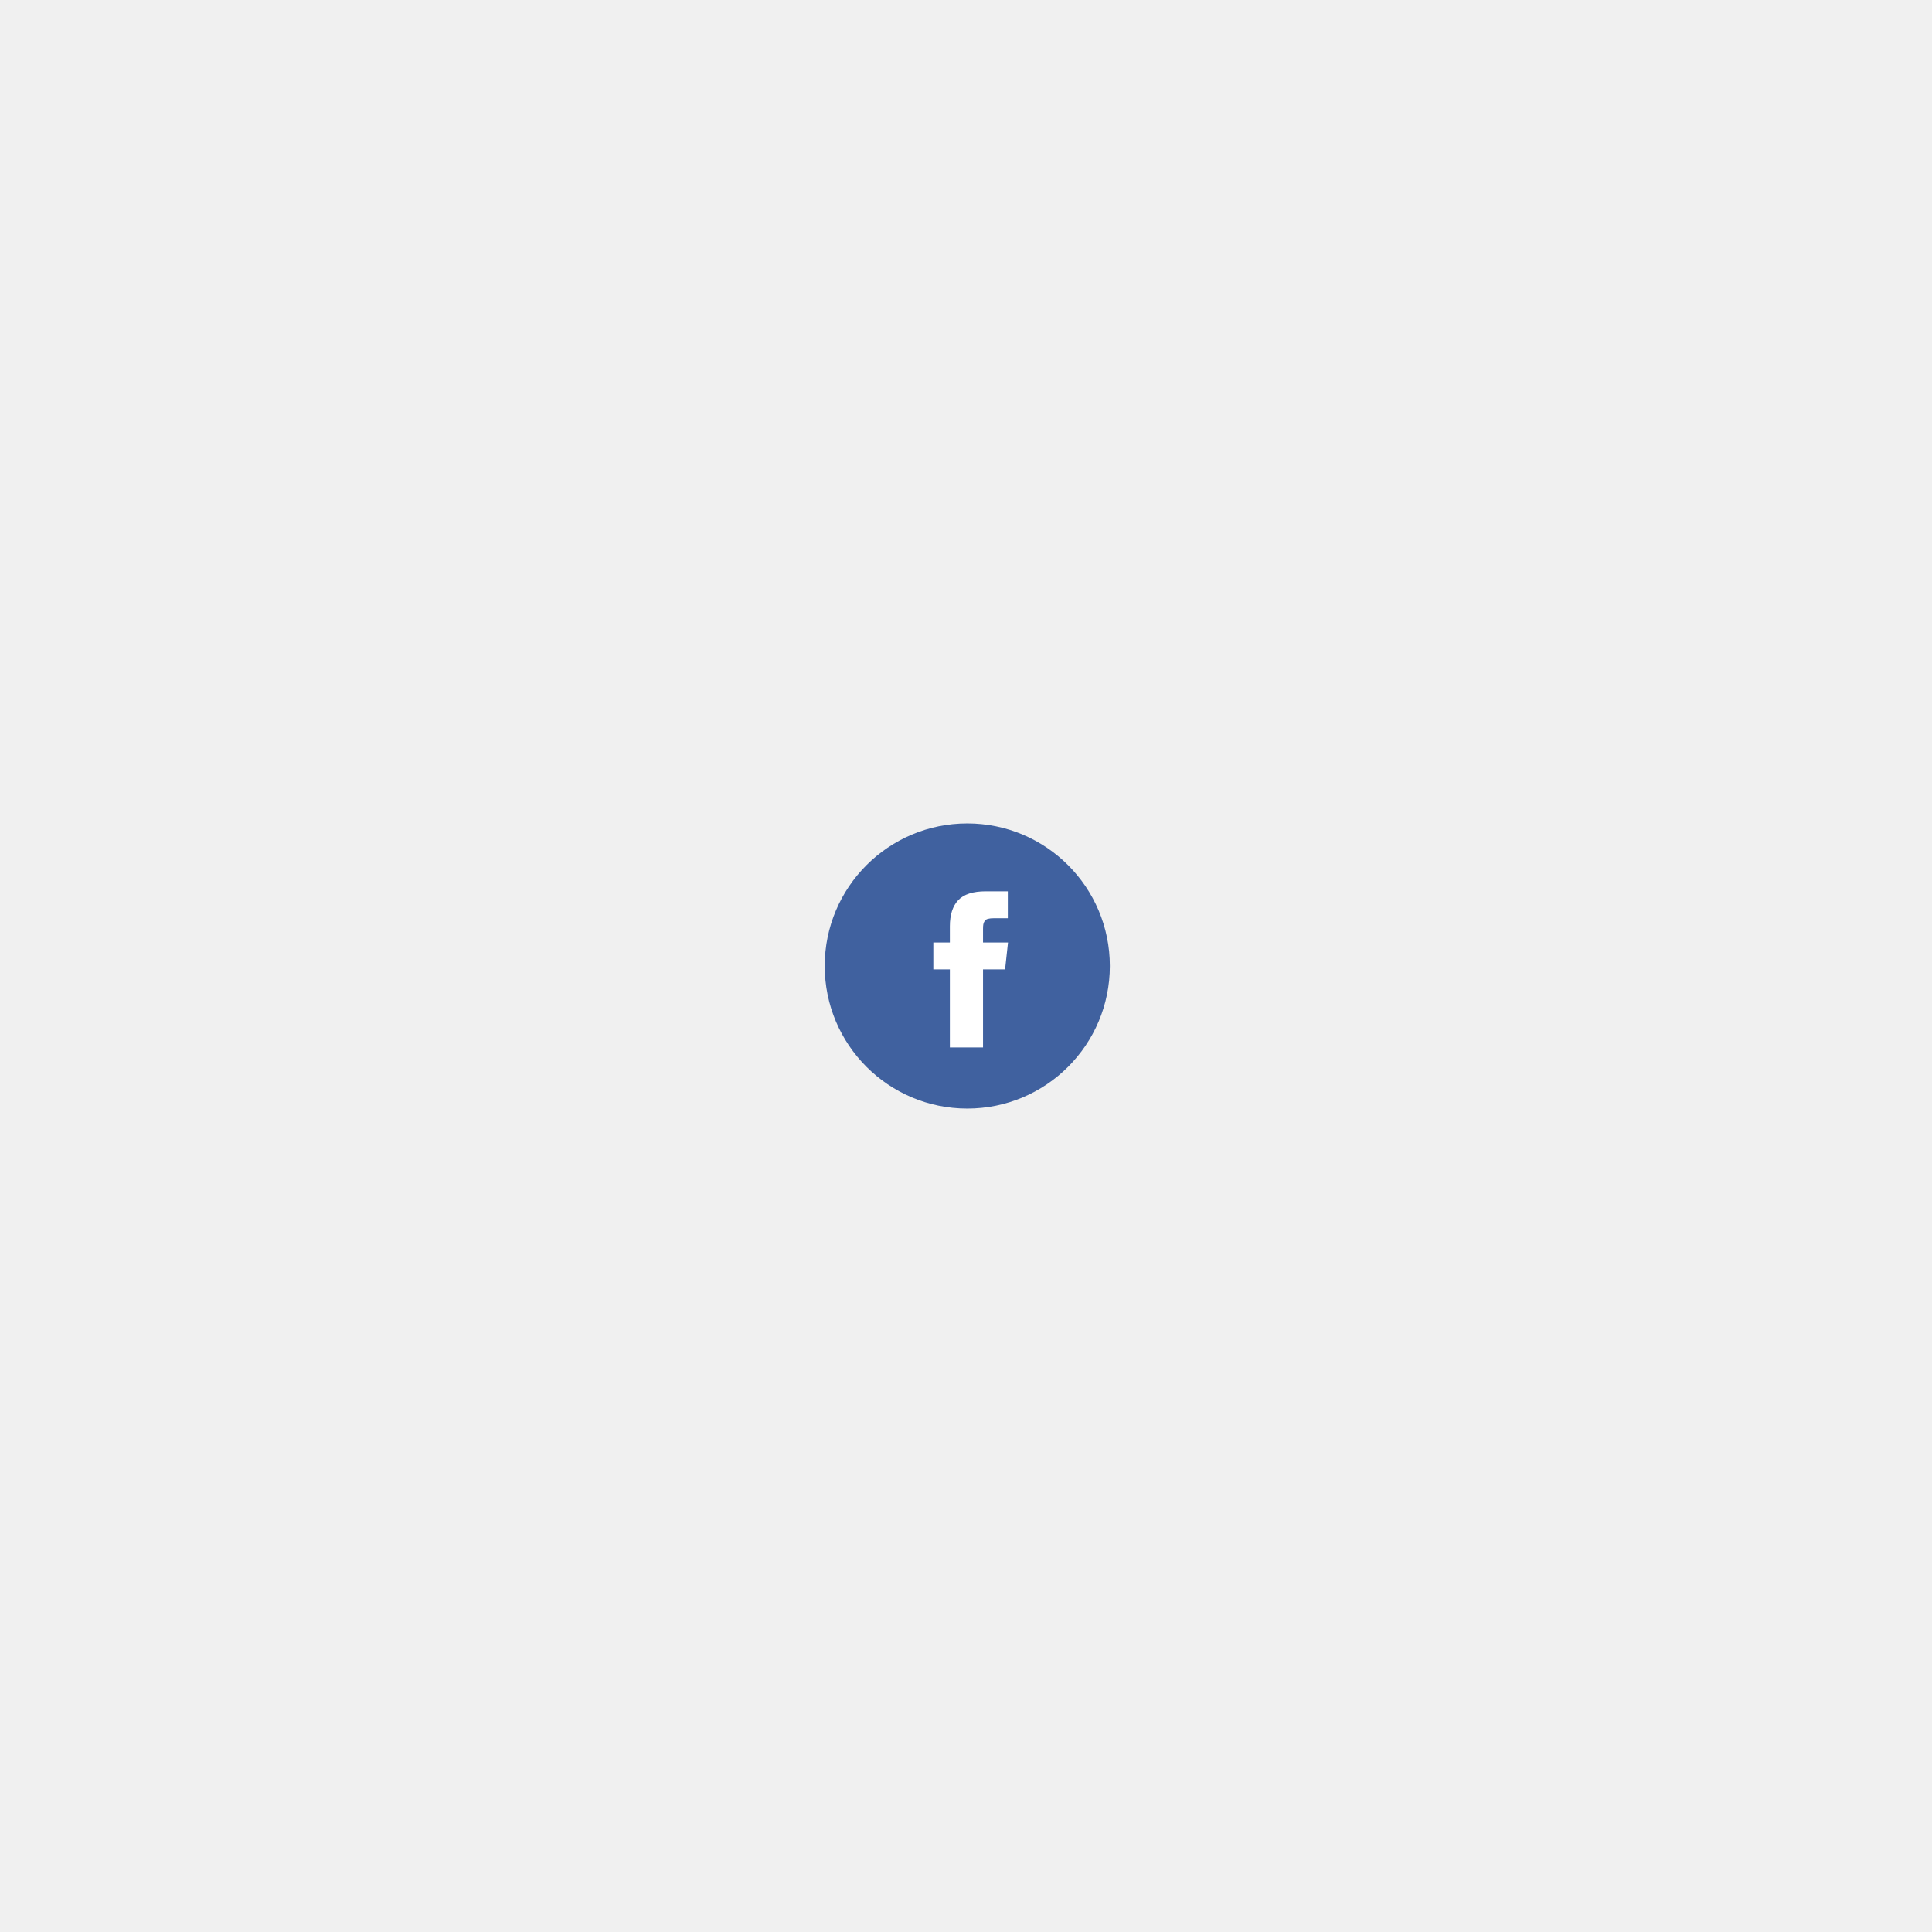
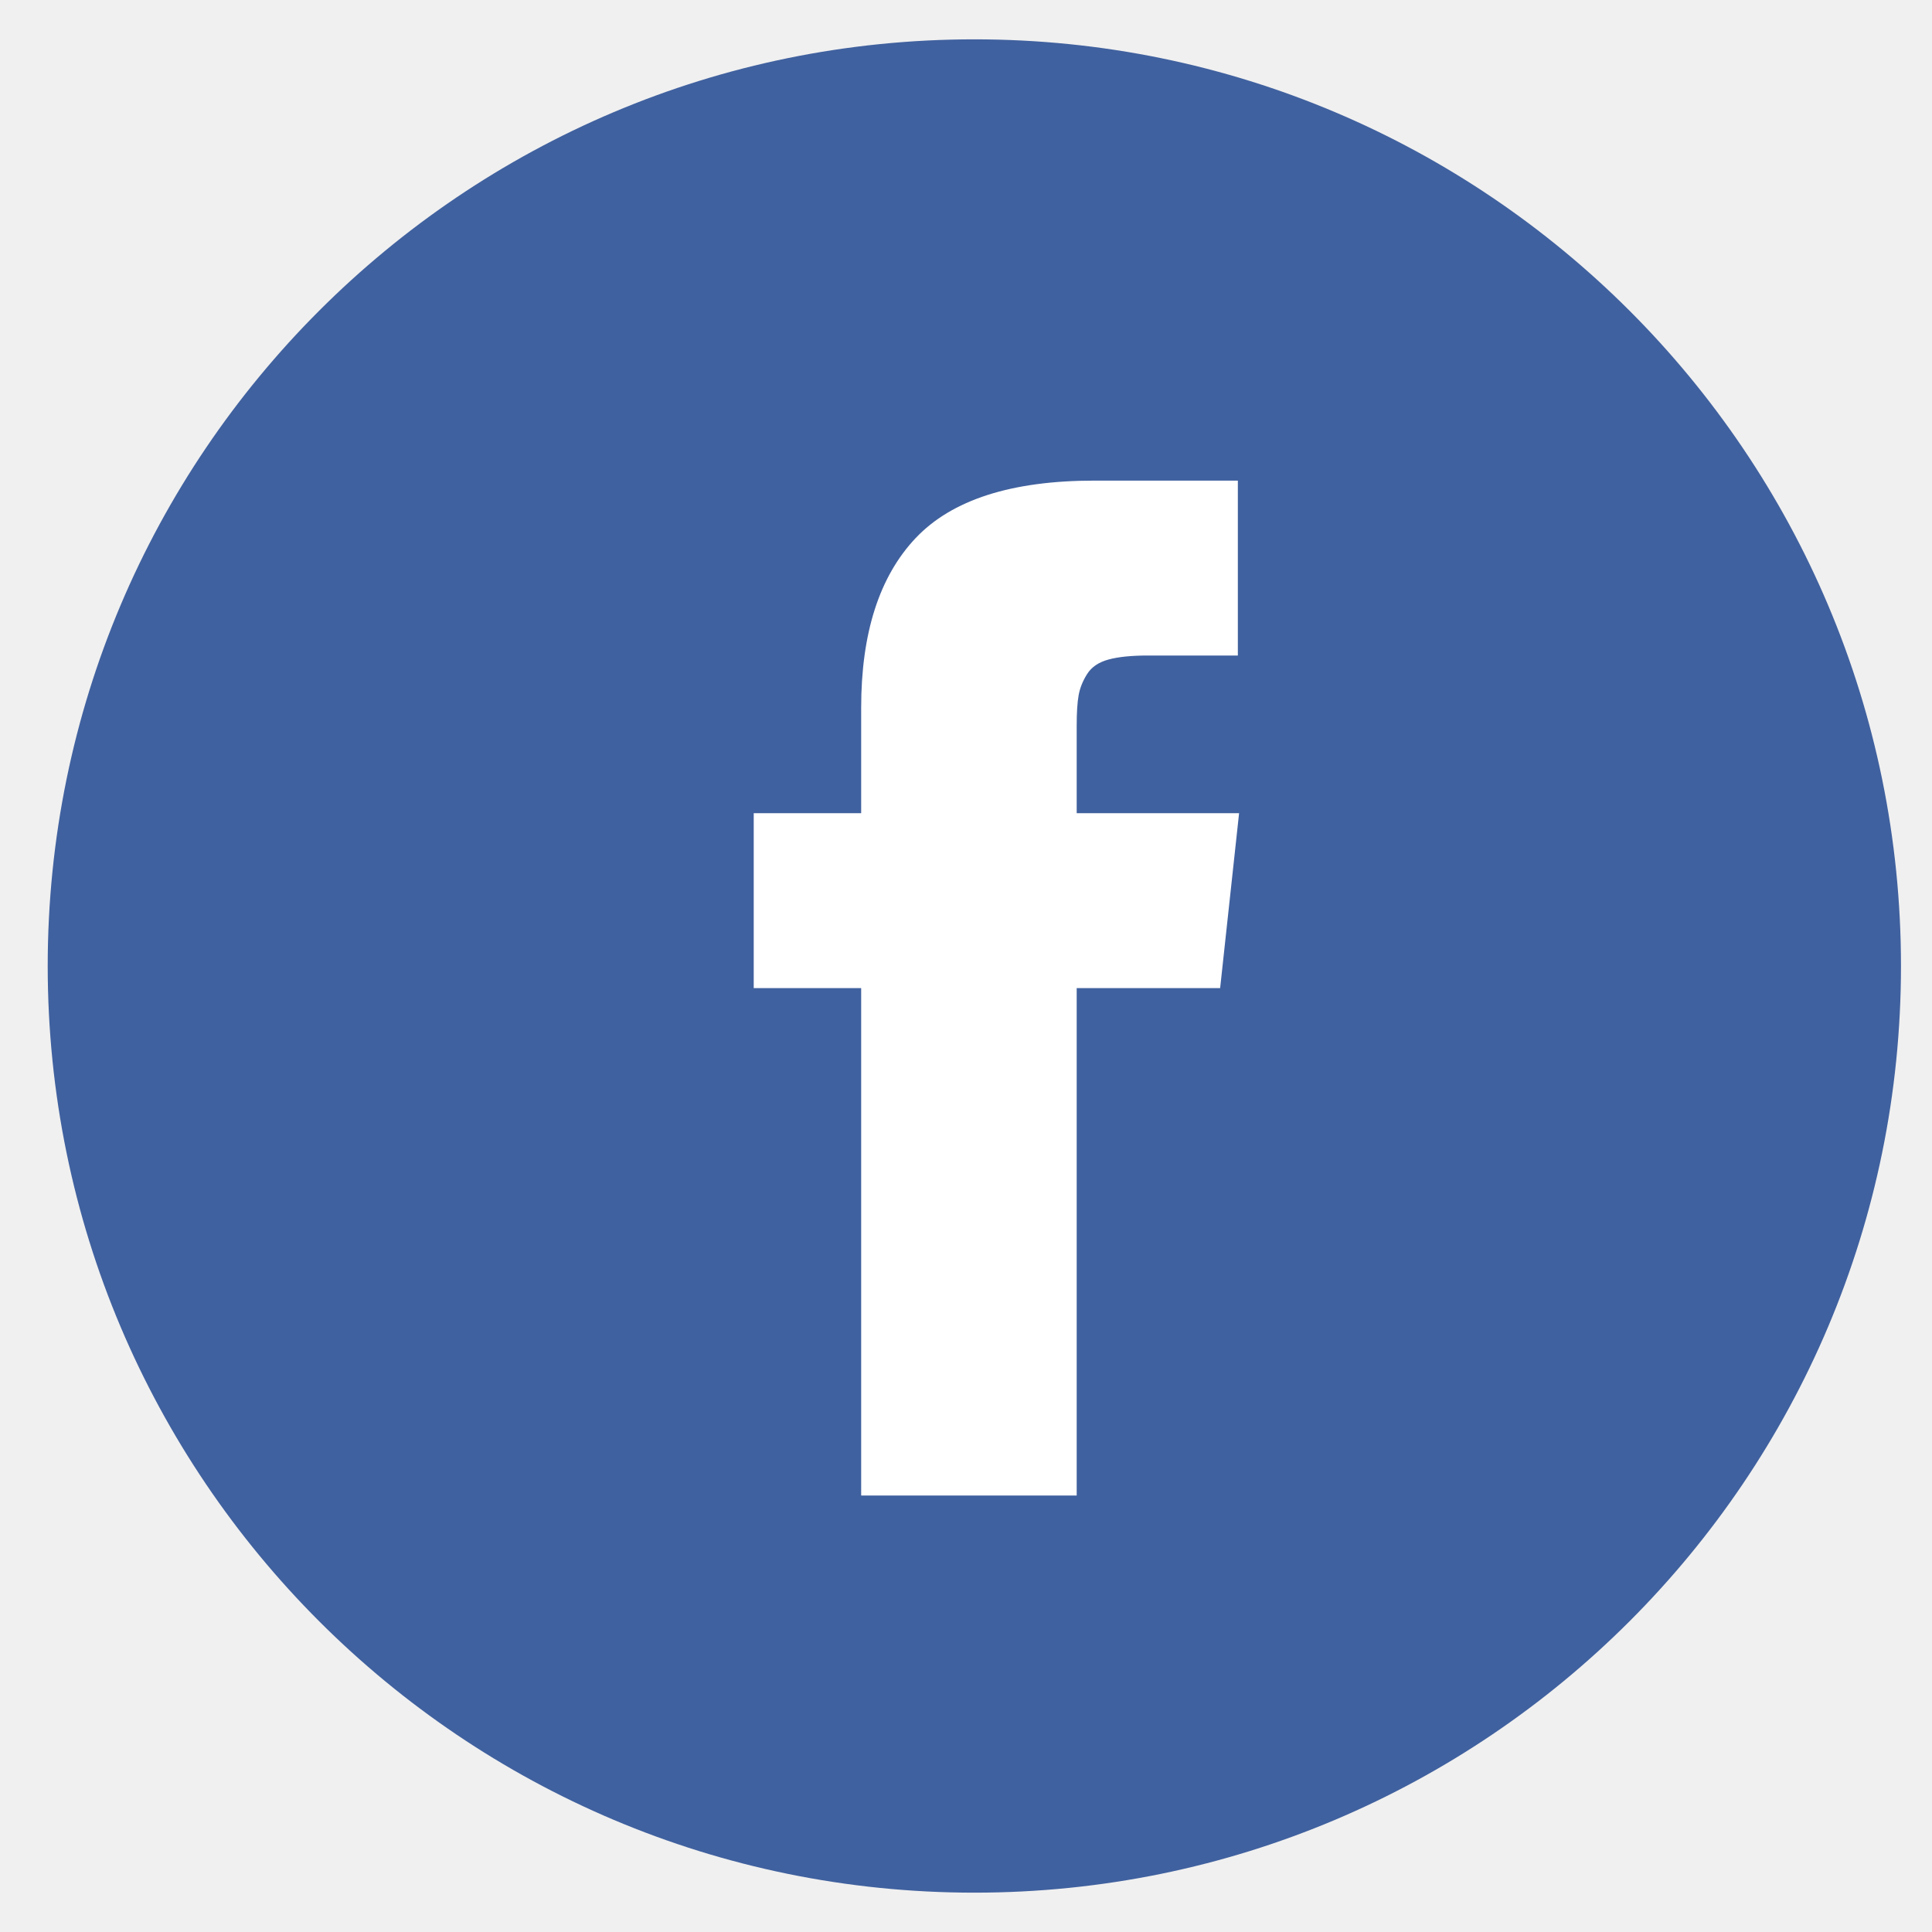
- <svg xmlns="http://www.w3.org/2000/svg" width="234px" height="234px" viewBox="0 0 234 234" version="1.1">
+ <svg xmlns="http://www.w3.org/2000/svg" width="36px" height="36px" viewBox="0 0 36 36" version="1.1">
  <defs />
  <g id="Page-1" stroke="none" stroke-width="1" fill="none" fill-rule="evenodd">
-     <g id="Landing-(Desktop)-2" transform="translate(-334, -4465)">
-       <g id="Oval-8-+-facebook-2" transform="translate(434, 4565)">
-         <path d="M17.156,34.267 C26.692,34.267 34.422,26.536 34.422,17 C34.422,7.464 26.692,-0.267 17.156,-0.267 C7.62,-0.267 -0.111,7.464 -0.111,17 C-0.111,26.536 7.62,34.267 17.156,34.267 Z" id="Oval-8" fill="#40619F" />
-         <g id="facebook-2" transform="translate(13.04455, 7.95559)" fill="#FFFFFF">
-           <path d="M6.018,6.197 L9.044,6.197 L8.691,9.456 L6.018,9.456 L6.018,18.911 L2.002,18.911 L2.002,9.456 L0,9.456 L0,6.197 L2.002,6.197 L2.002,4.235 C2.002,2.842 2.34,1.789 3.015,1.073 C3.69,0.358 4.801,0 6.348,0 L9.021,0 L9.021,3.259 L7.349,3.259 C7.043,3.259 6.798,3.283 6.613,3.333 C6.428,3.383 6.295,3.473 6.213,3.603 C6.131,3.733 6.078,3.865 6.054,3.999 C6.03,4.133 6.018,4.322 6.018,4.567 L6.018,6.197 L6.018,6.197 Z" id="Shape" />
-         </g>
+     <g id="Oval-8-+-facebook-2" transform="translate(1, 1)">
+       <path d="M17.156,34.267 C26.692,34.267 34.422,26.536 34.422,17 C34.422,7.464 26.692,-0.267 17.156,-0.267 C7.62,-0.267 -0.111,7.464 -0.111,17 C-0.111,26.536 7.62,34.267 17.156,34.267 Z" id="Oval-8" fill="#40619F" />
+       <g id="facebook-2" transform="translate(13.04455, 7.95559)" fill="#FFFFFF">
+         <path d="M6.018,6.197 L9.044,6.197 L8.691,9.456 L6.018,9.456 L6.018,18.911 L2.002,18.911 L2.002,9.456 L0,9.456 L0,6.197 L2.002,6.197 L2.002,4.235 C2.002,2.842 2.34,1.789 3.015,1.073 C3.69,0.358 4.801,0 6.348,0 L9.021,0 L9.021,3.259 L7.349,3.259 C7.043,3.259 6.798,3.283 6.613,3.333 C6.428,3.383 6.295,3.473 6.213,3.603 C6.131,3.733 6.078,3.865 6.054,3.999 C6.03,4.133 6.018,4.322 6.018,4.567 L6.018,6.197 L6.018,6.197 Z" id="Shape" />
      </g>
    </g>
  </g>
</svg>
